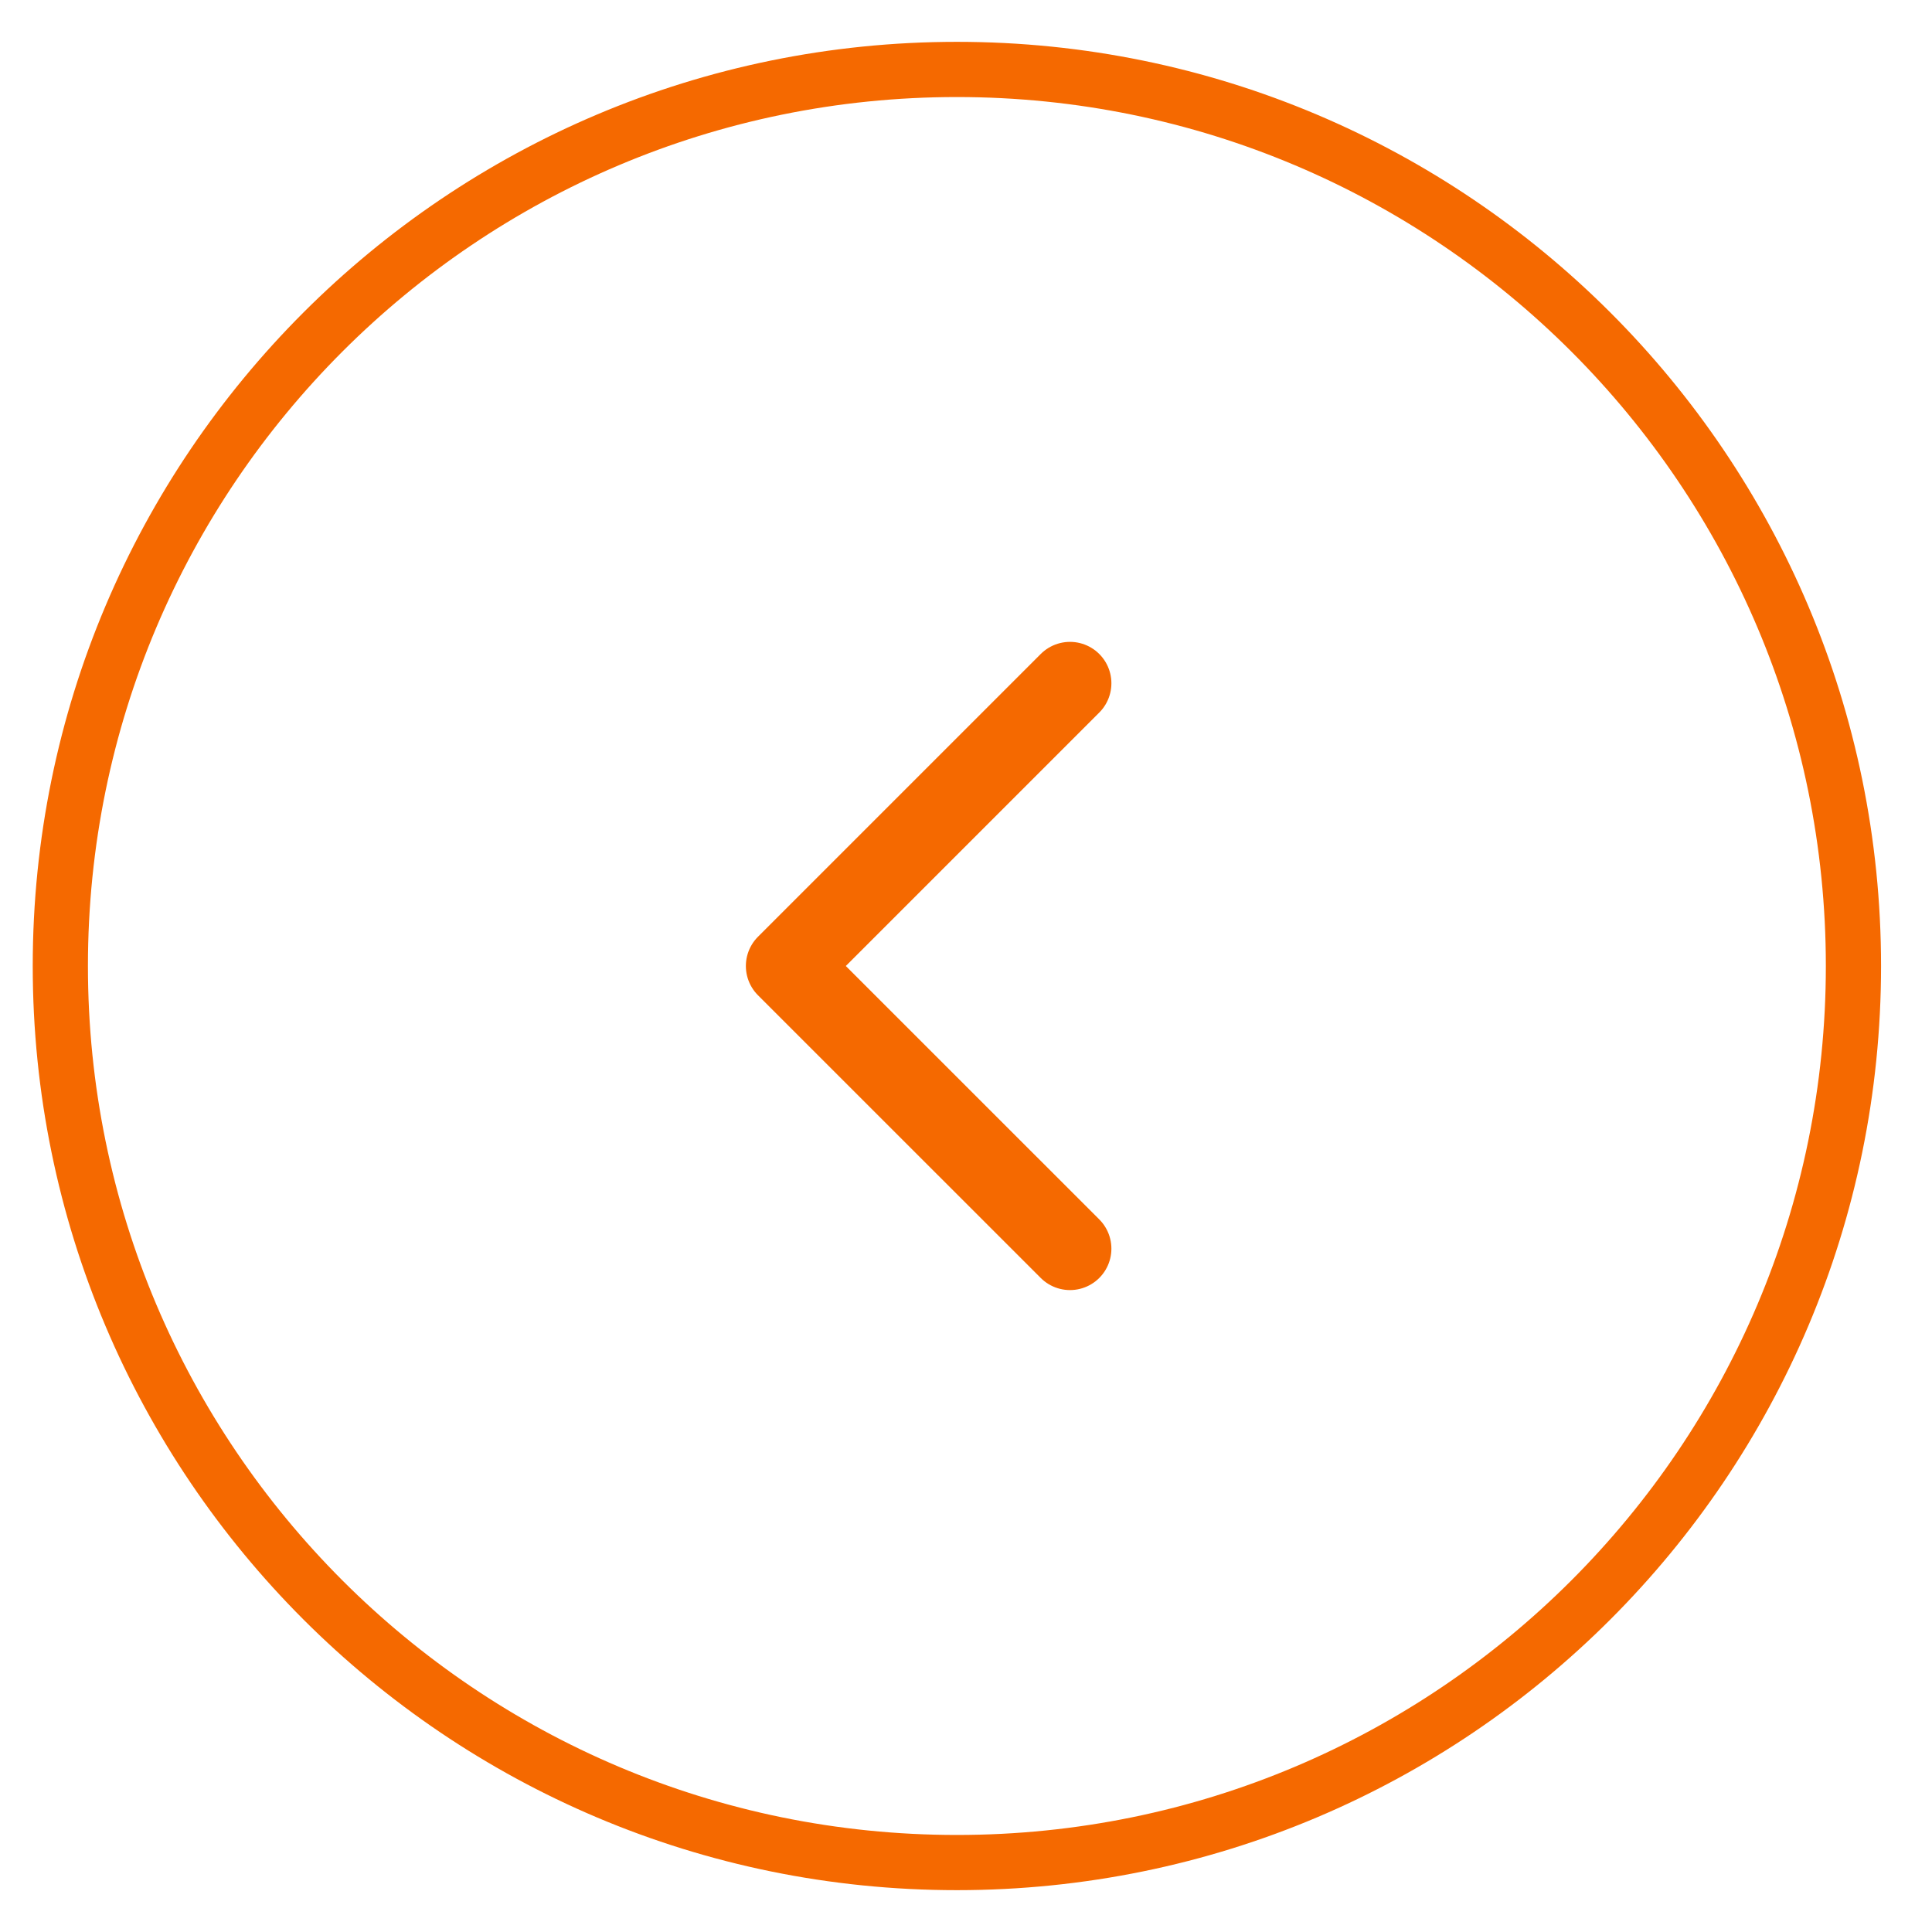
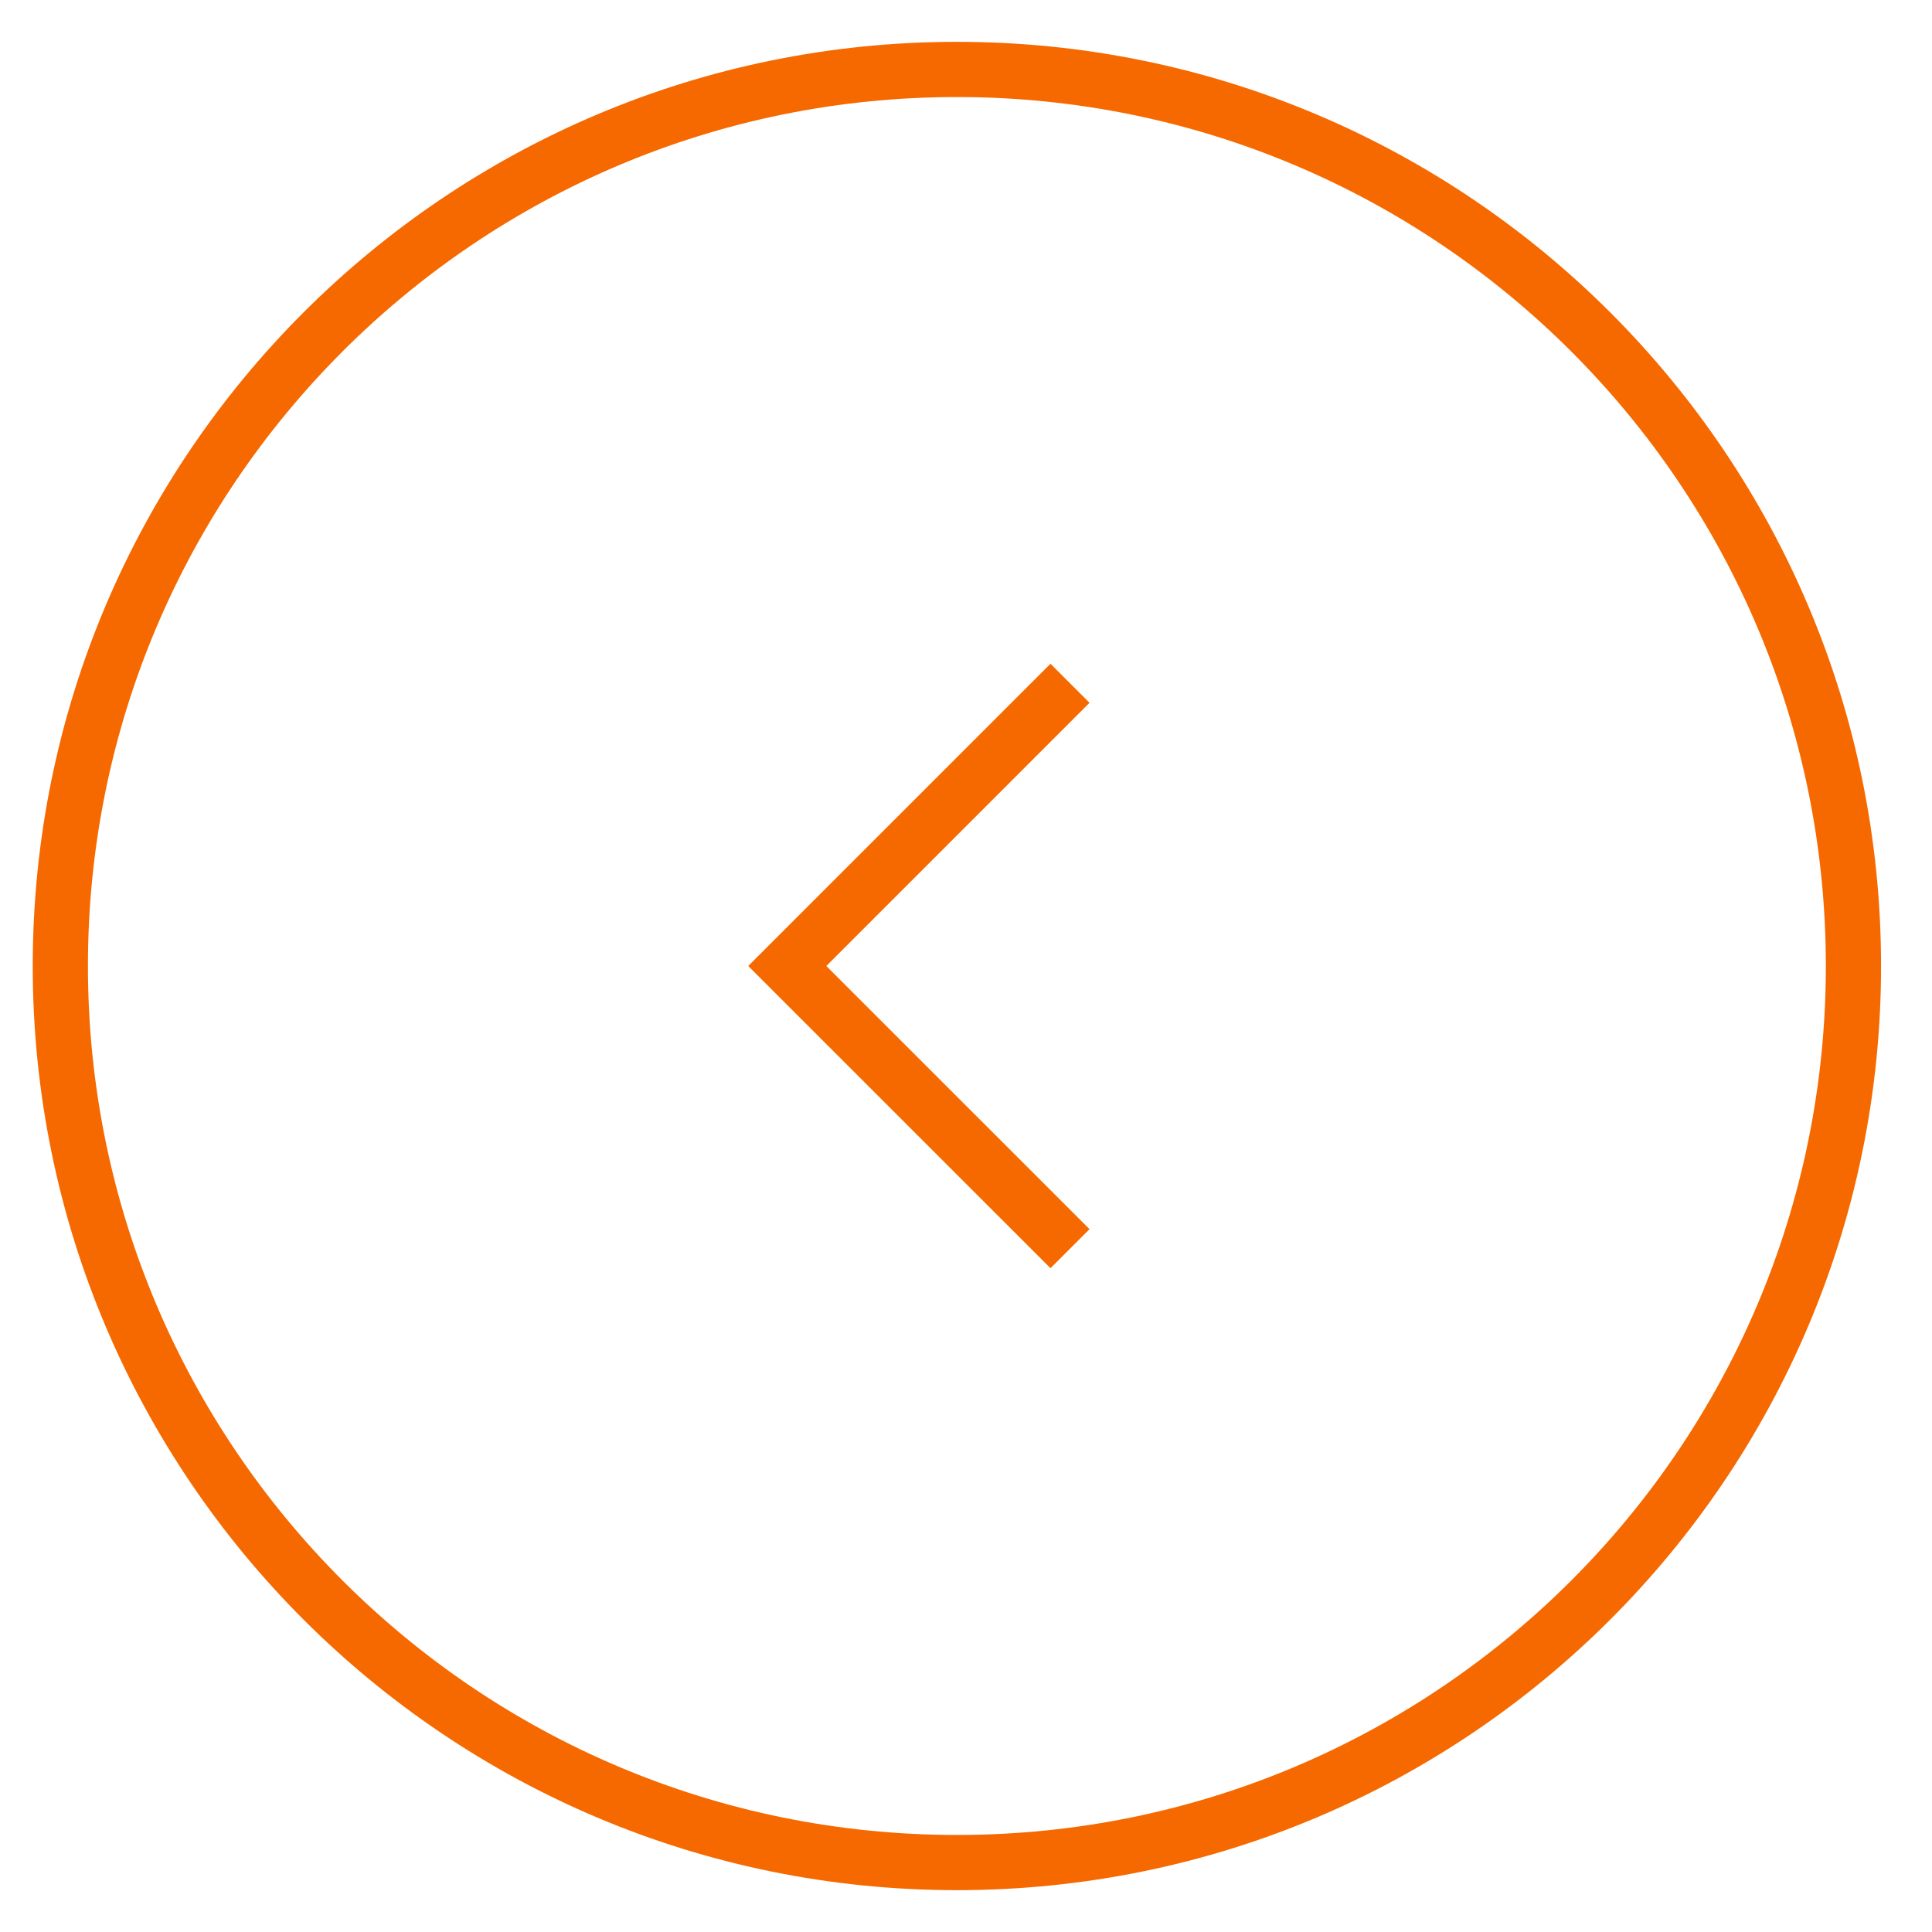
<svg xmlns="http://www.w3.org/2000/svg" width="35" height="35" viewBox="0 0 35 35" fill="none">
  <circle cx="17.335" cy="17.5" r="16.242" stroke="#F56900" />
-   <path d="M19.384 22.621L14.262 17.5L19.384 12.378" stroke="#F56900" stroke-width="1.5" stroke-linecap="round" stroke-linejoin="round" />
+   <path d="M19.384 22.621L14.262 17.5L19.384 12.378" stroke="#F56900" strokeWidth="1.5" strokeLinecap="round" strokeLinejoin="round" />
</svg>
